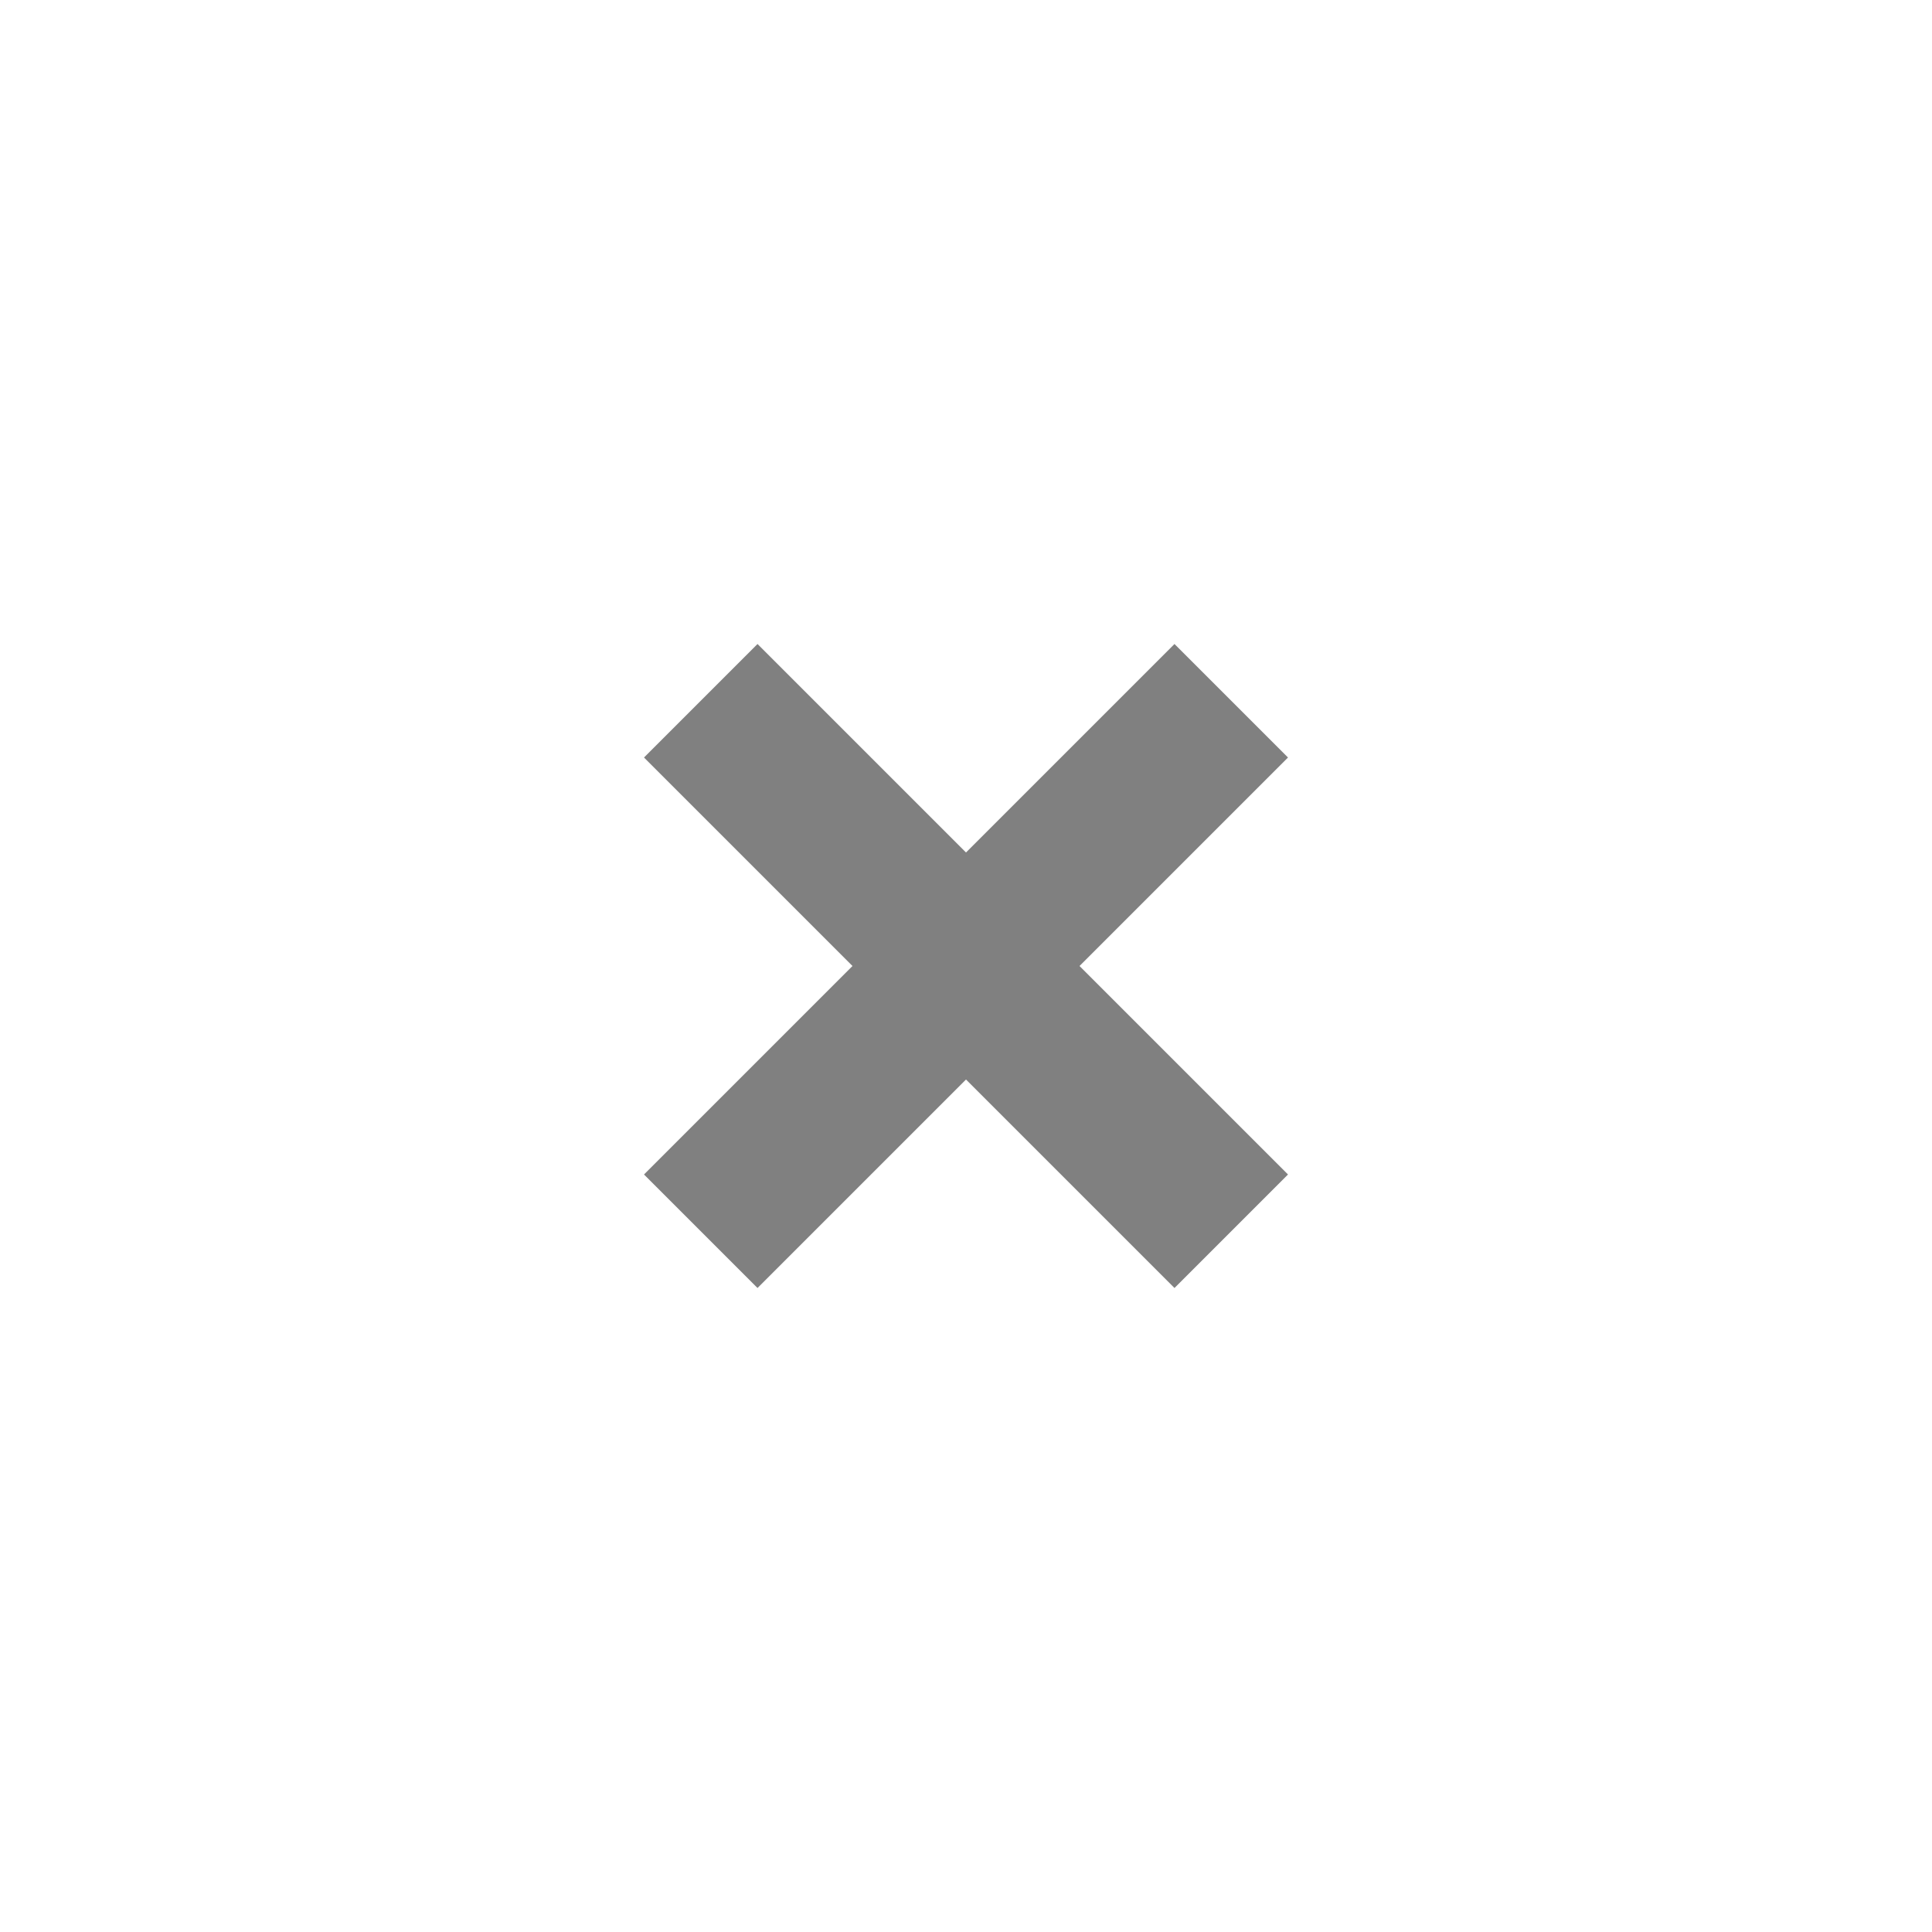
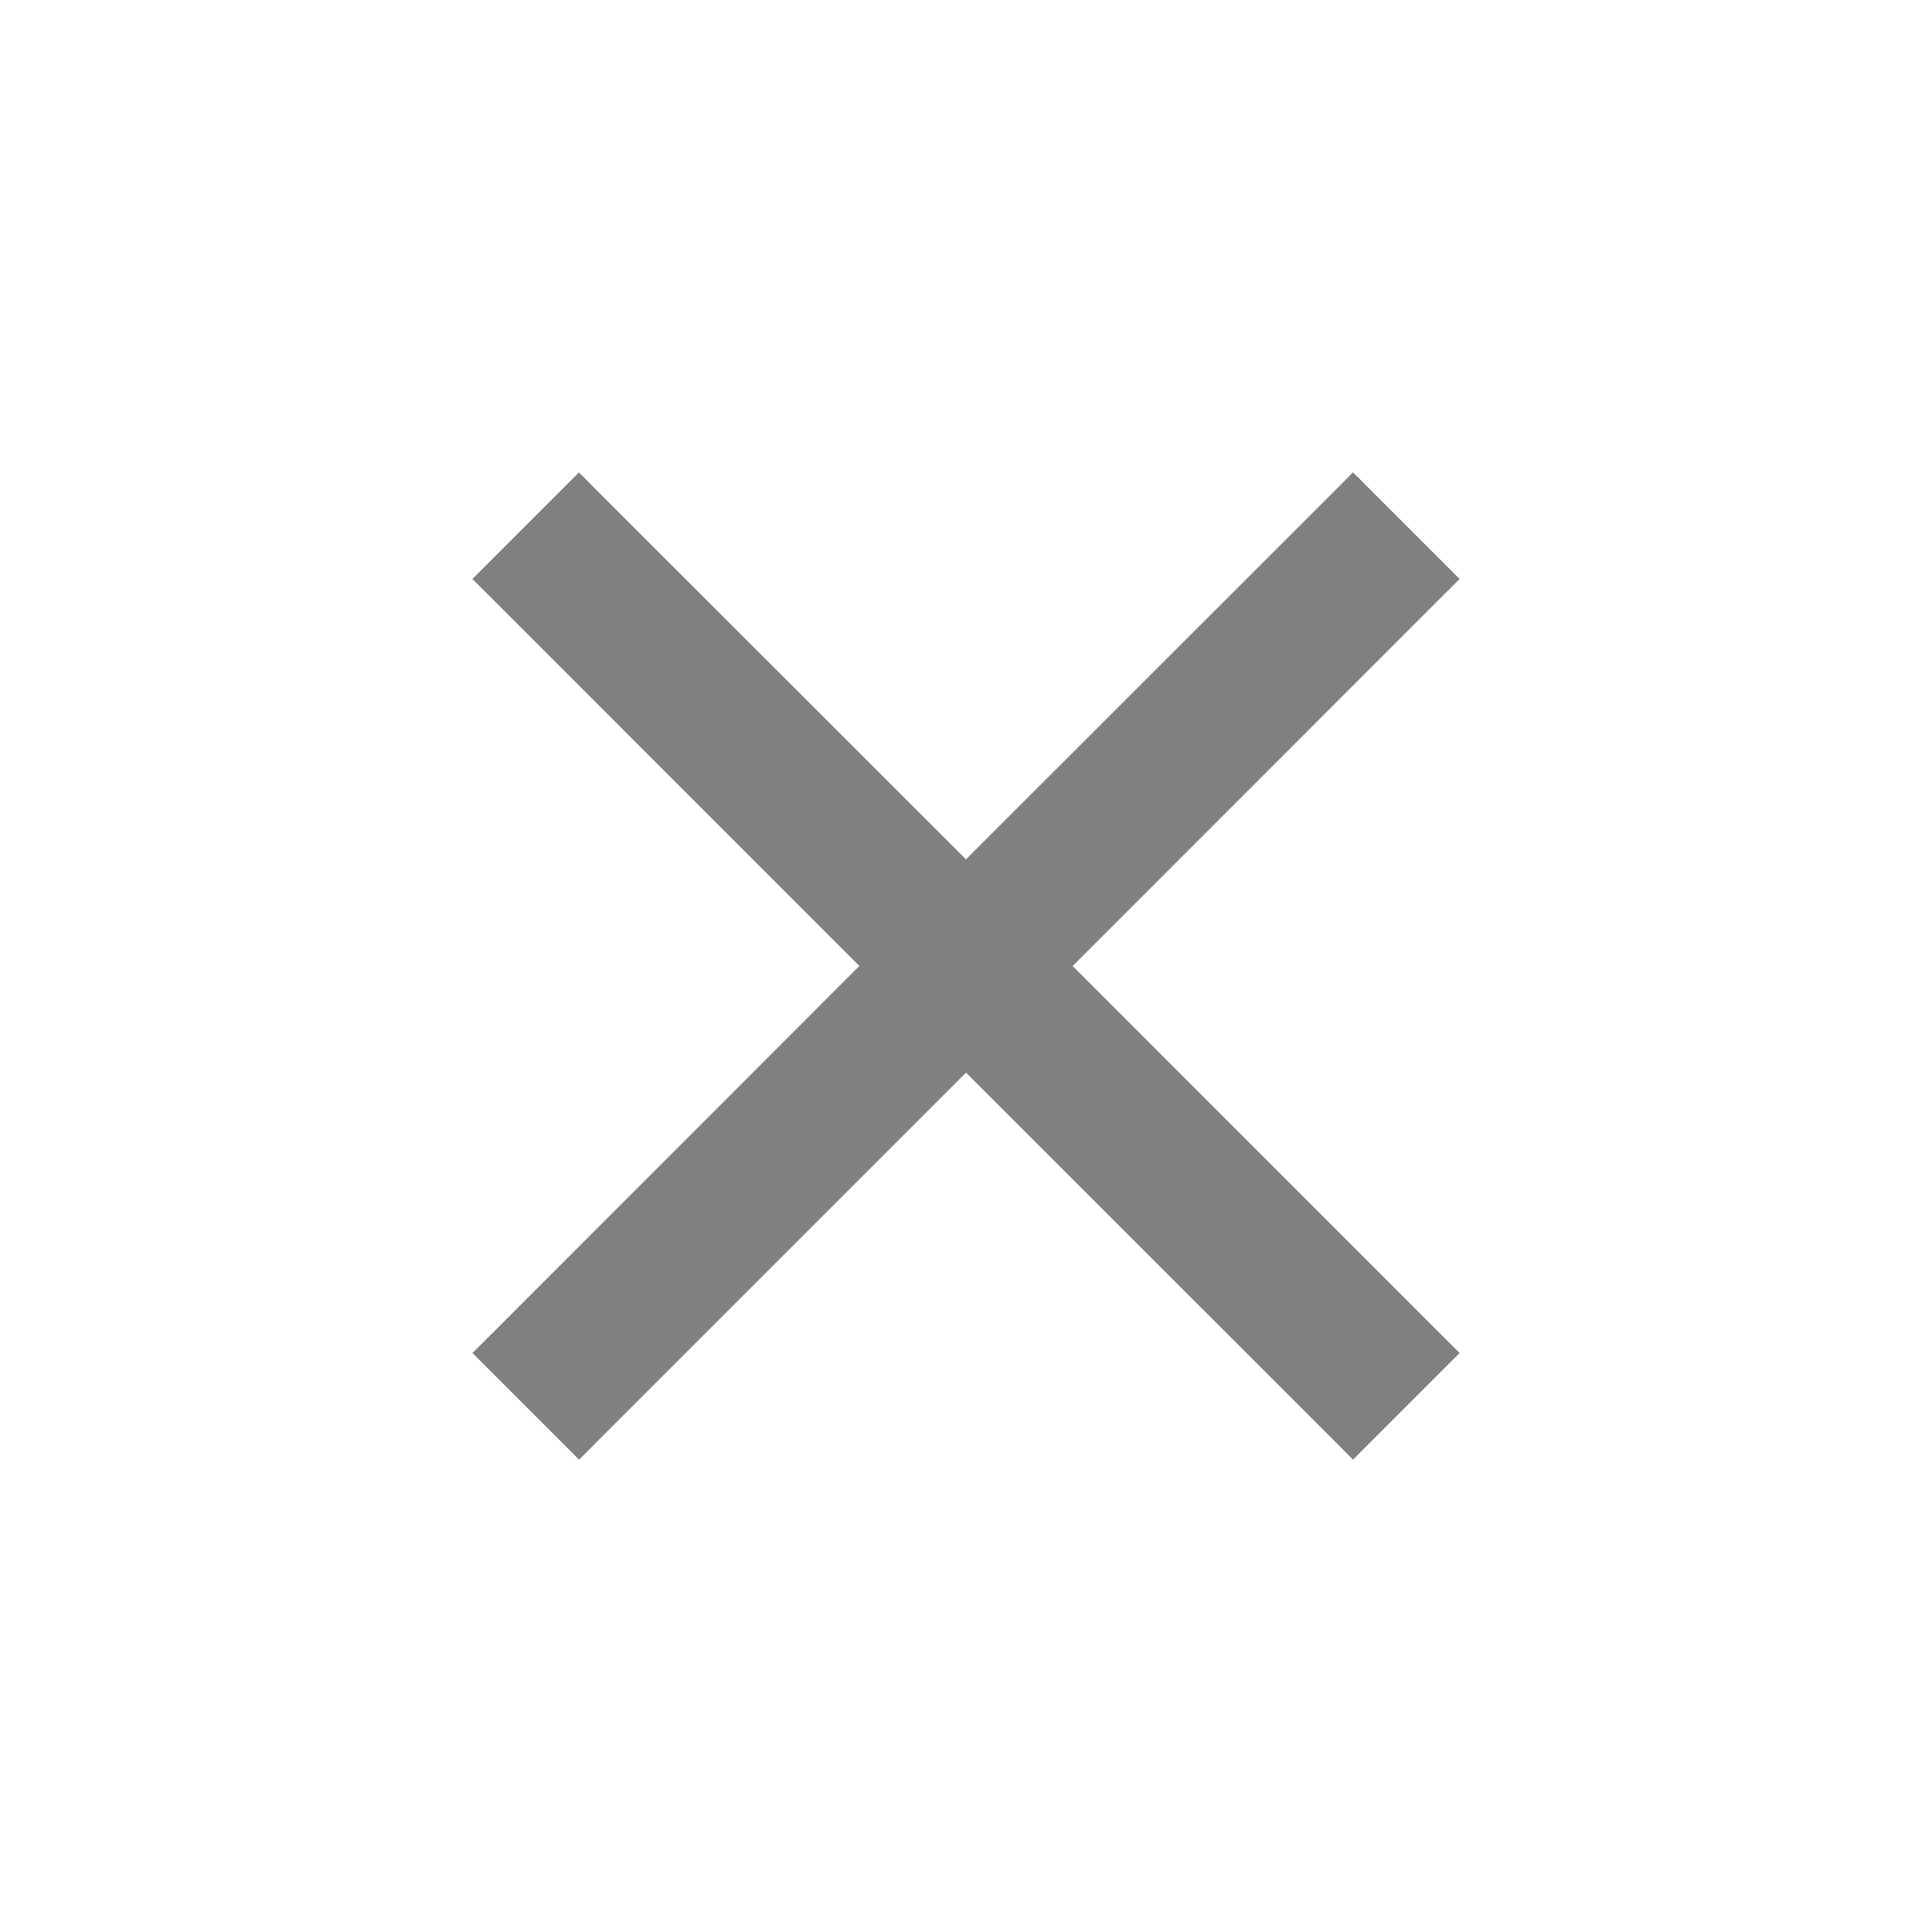
- <svg xmlns="http://www.w3.org/2000/svg" width="24" height="24" viewBox="0 0 24 24">
-   <path d="m9.41 8l-1.41 1.41 2.59 2.59-2.59 2.59 1.41 1.41 2.59-2.59 2.59 2.59 1.41-1.41-2.59-2.59 2.59-2.59-1.41-1.41-2.59 2.59-2.59-2.59z" fill="#808080" />
+ <svg xmlns="http://www.w3.org/2000/svg" height="16" width="16">
+   <path d="M4.795 3.912l-.883.883.147.146L7.117 8 4.06 11.059l-.147.146.883.883.146-.147L8 8.883l3.059 3.058.146.147.883-.883-.147-.146L8.883 8l3.058-3.059.147-.146-.883-.883-.146.147L8 7.117 4.941 4.06z" style="line-height:normal;font-variant-ligatures:normal;font-variant-position:normal;font-variant-caps:normal;font-variant-numeric:normal;font-variant-alternates:normal;font-feature-settings:normal;text-indent:0;text-align:start;text-decoration-line:none;text-decoration-style:solid;text-decoration-color:#000;text-transform:none;text-orientation:mixed;shape-padding:0;isolation:auto;mix-blend-mode:normal" color="#000" font-weight="400" font-family="sans-serif" white-space="normal" overflow="visible" fill="gray" fill-rule="evenodd" />
</svg>
